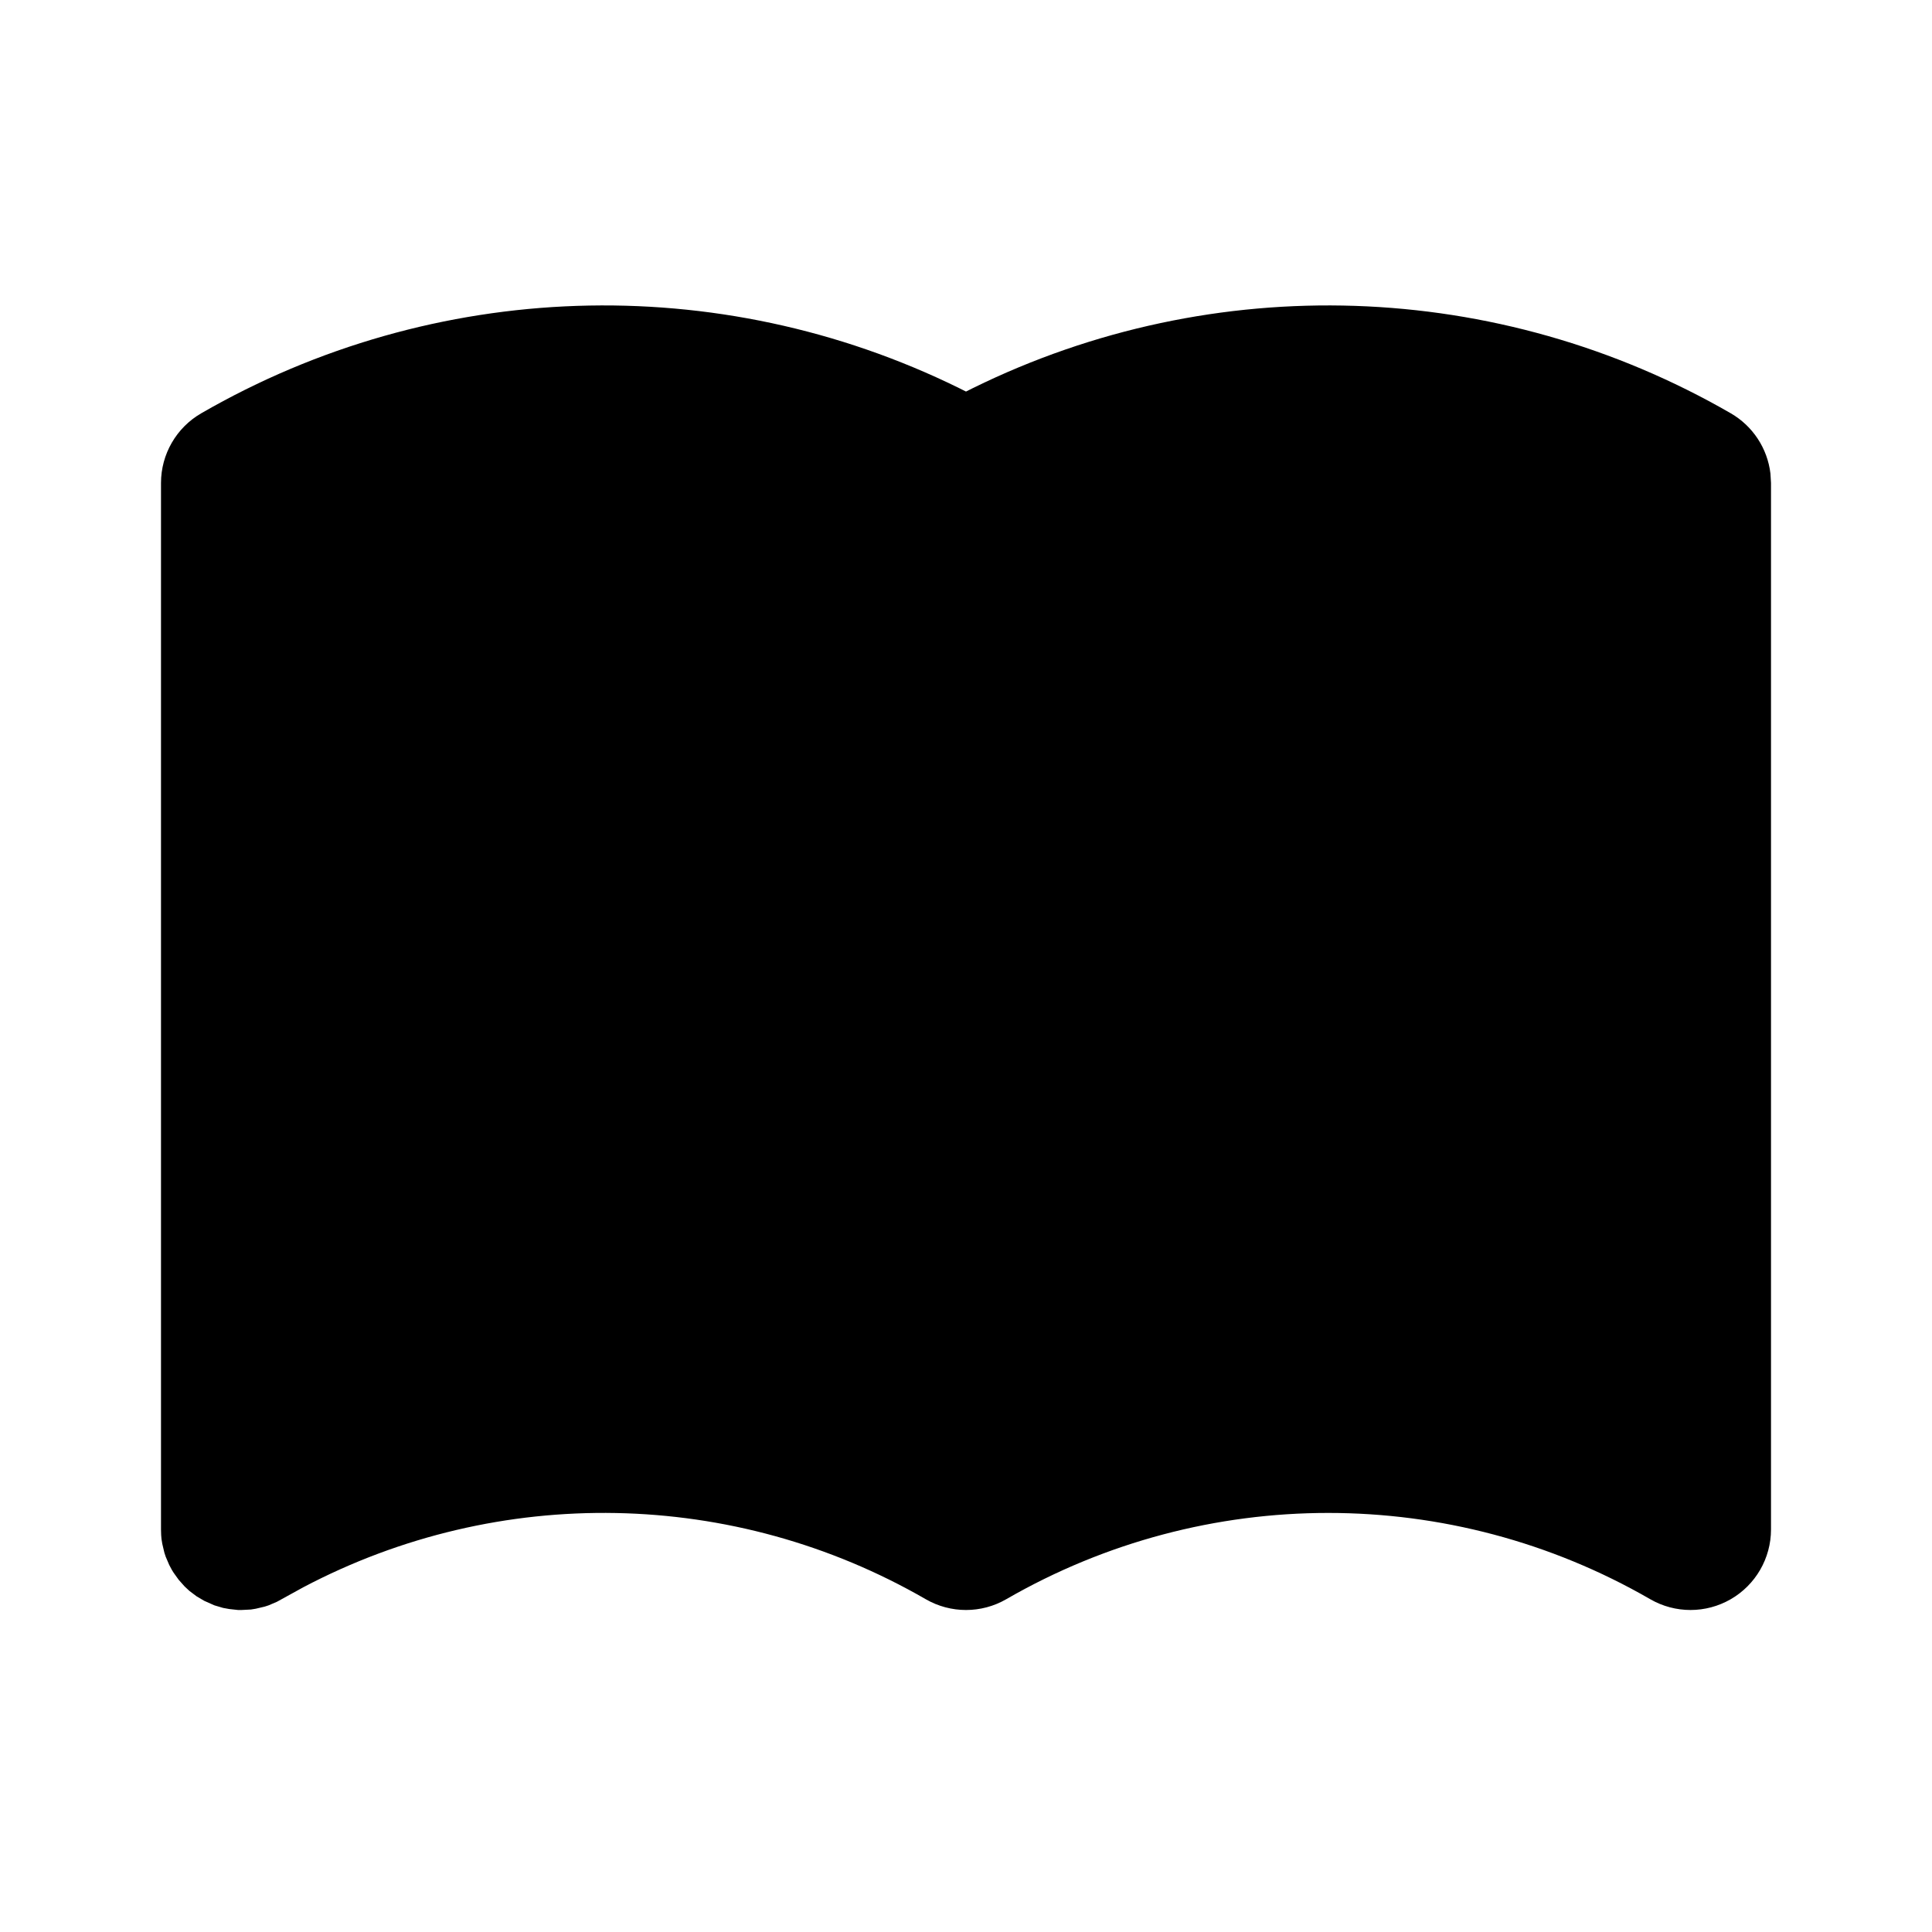
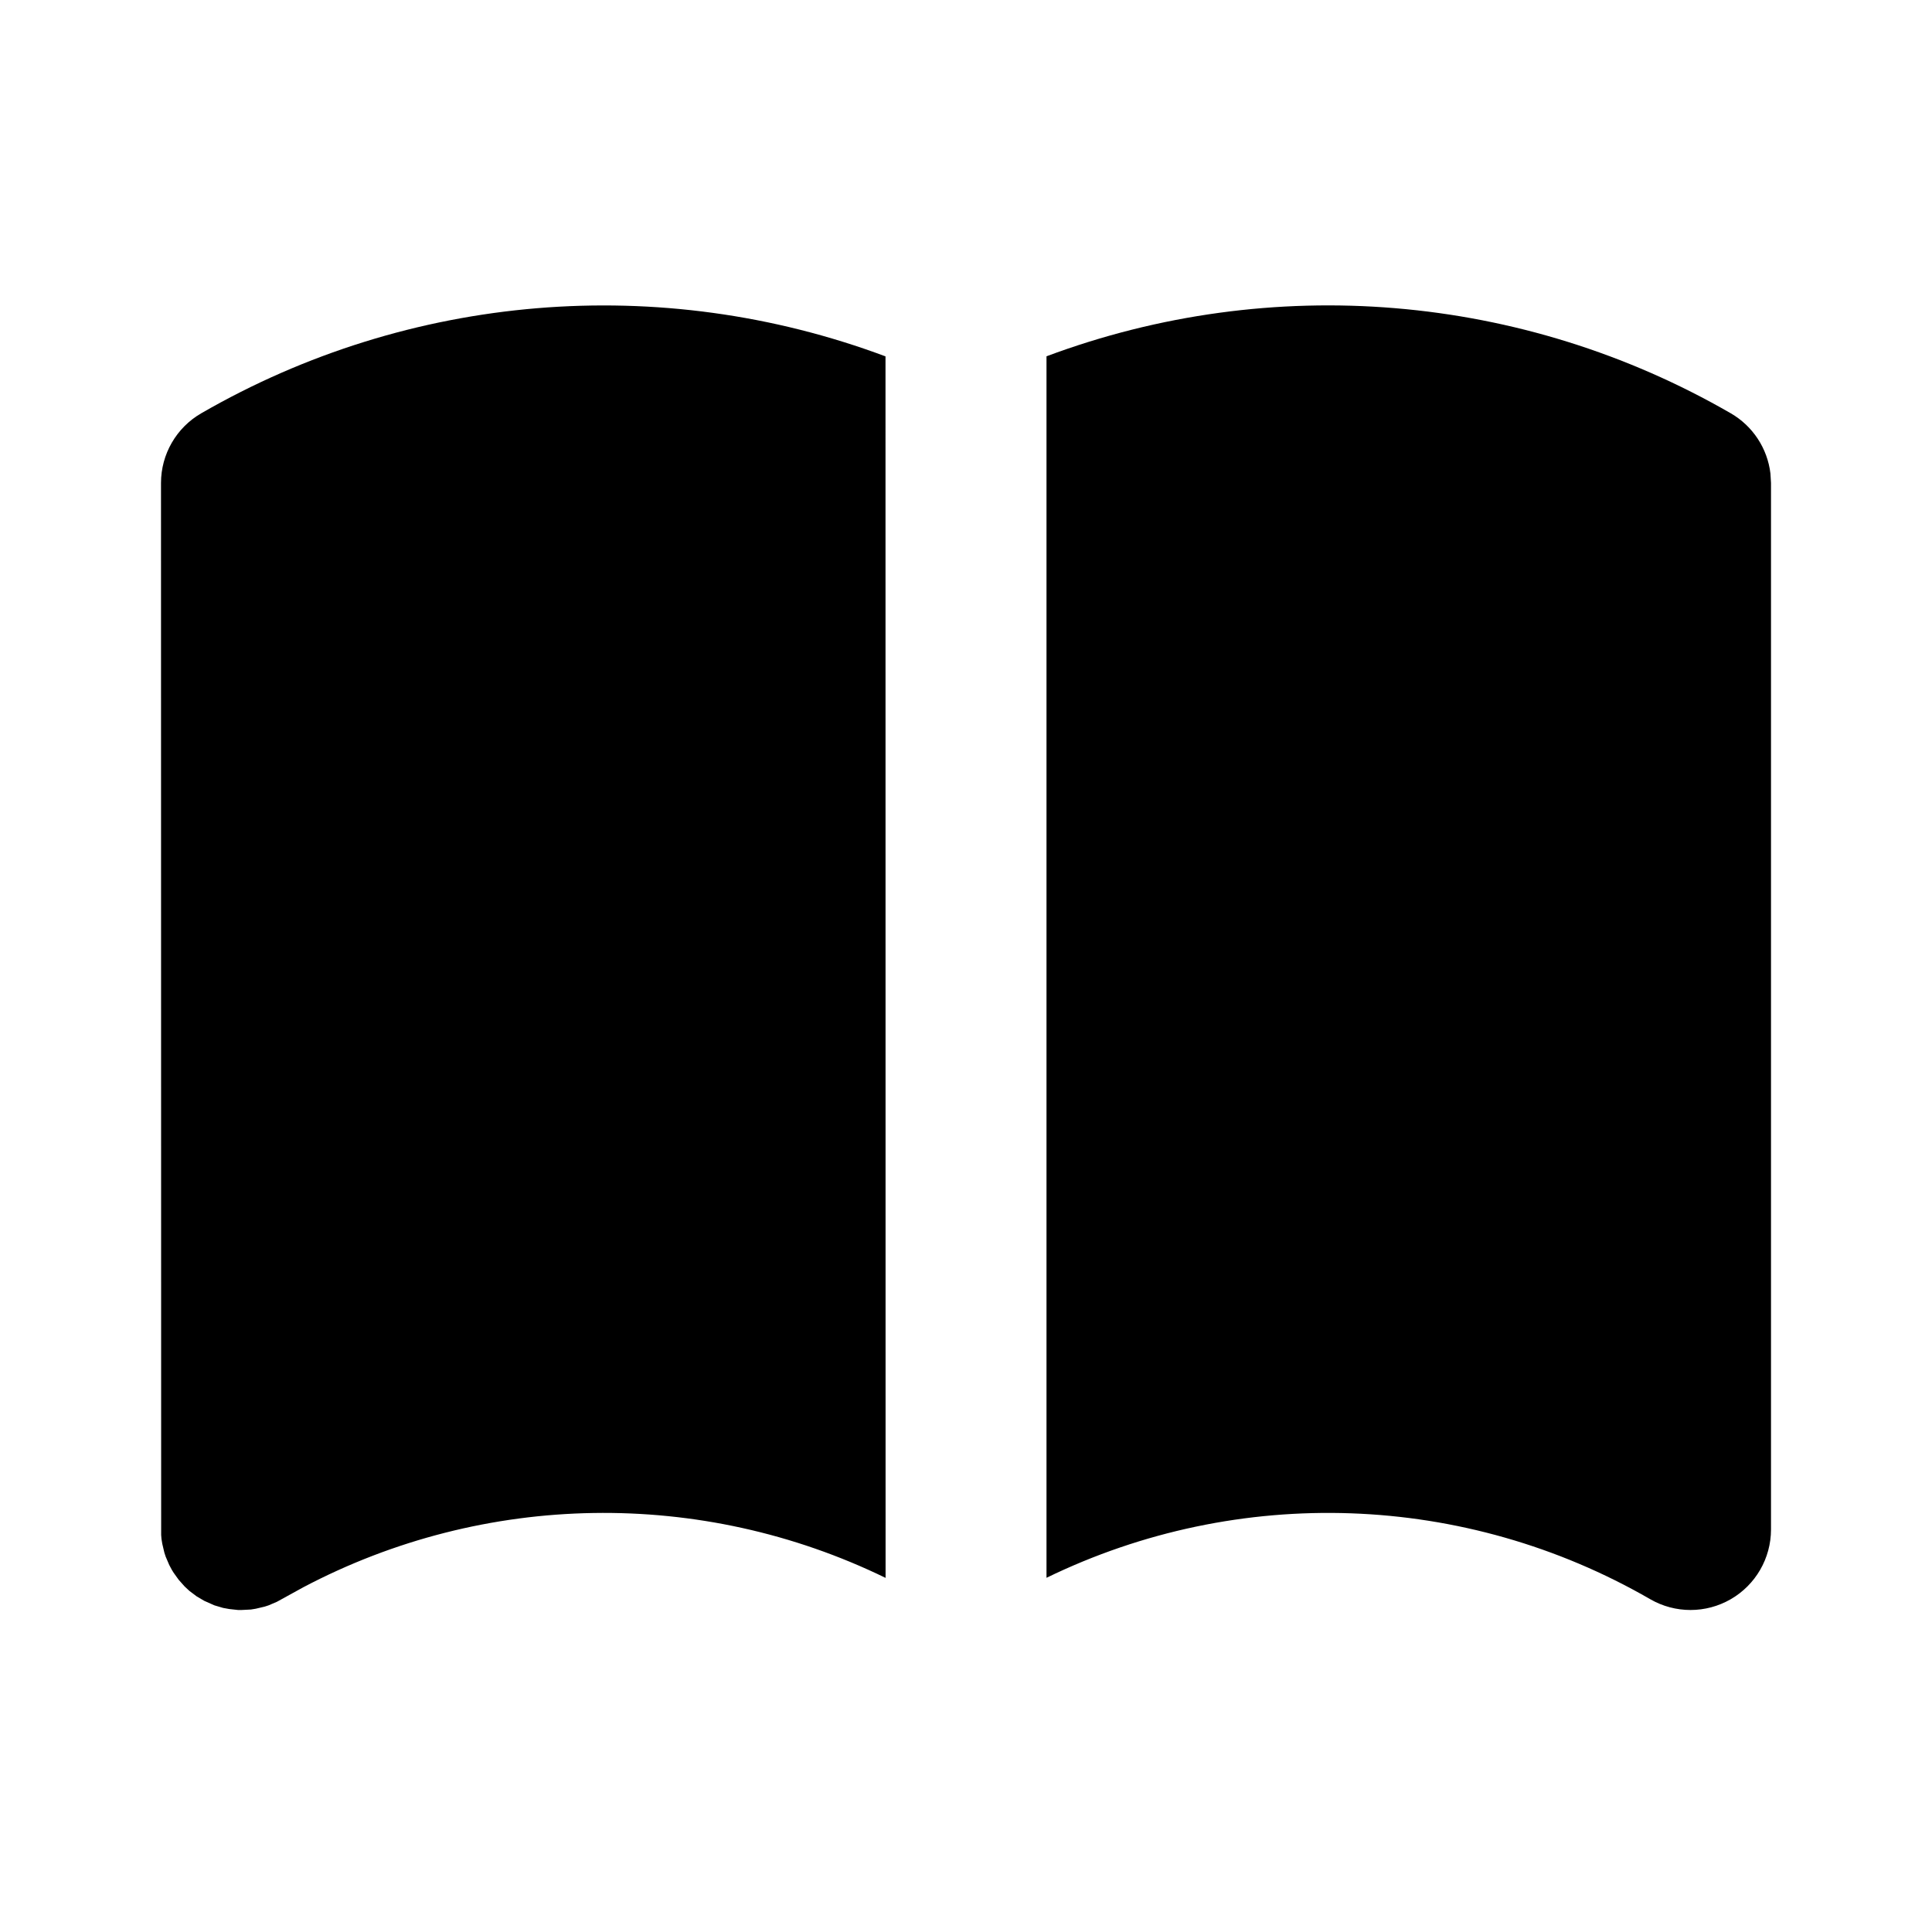
<svg xmlns="http://www.w3.org/2000/svg" width="24" height="24" viewBox="0 0 24 24" fill="currentColor" data-name="book" data-variant="filled">
-   <path d="M12.088 4.82a10 10 0 0 1 9.412 .314a1 1 0 0 1 .493 .748l.007 .118v13a1 1 0 0 1 -1.5 .866a8 8 0 0 0 -8 0a1 1 0 0 1 -1 0a8 8 0 0 0 -7.733 -.148l-.327 .18l-.103 .044l-.049 .016l-.11 .026l-.061 .01l-.117 .006h-.042l-.11 -.012l-.077 -.014l-.108 -.032l-.126 -.056l-.095 -.056l-.089 -.067l-.06 -.056l-.073 -.082l-.064 -.089l-.022 -.036l-.032 -.06l-.044 -.103l-.016 -.049l-.026 -.11l-.01 -.061l-.004 -.049l-.002 -.068v-13a1 1 0 0 1 .5 -.866a10 10 0 0 1 9.412 -.314l.088 .044l.088 -.044z" />
+   <path d="M21.5 5.134a1 1 0 0 1 .493 .748l.007 .118v13a1 1 0 0 1 -1.5 .866a8 8 0 0 0 -7.5 -.266v-15.174a10 10 0 0 1 8.5 .708m-10.5 -.707l.001 15.174a8 8 0 0 0 -7.234 .117l-.327 .18l-.103 .044l-.049 .016l-.11 .026l-.061 .01l-.117 .006h-.042l-.11 -.012l-.077 -.014l-.108 -.032l-.126 -.056l-.095 -.056l-.089 -.067l-.06 -.056l-.073 -.082l-.064 -.089l-.022 -.036l-.032 -.06l-.044 -.103l-.016 -.049l-.026 -.11l-.01 -.061l-.004 -.049l-.002 -13.068a1 1 0 0 1 .5 -.866a10 10 0 0 1 8.5 -.707" />
</svg>
